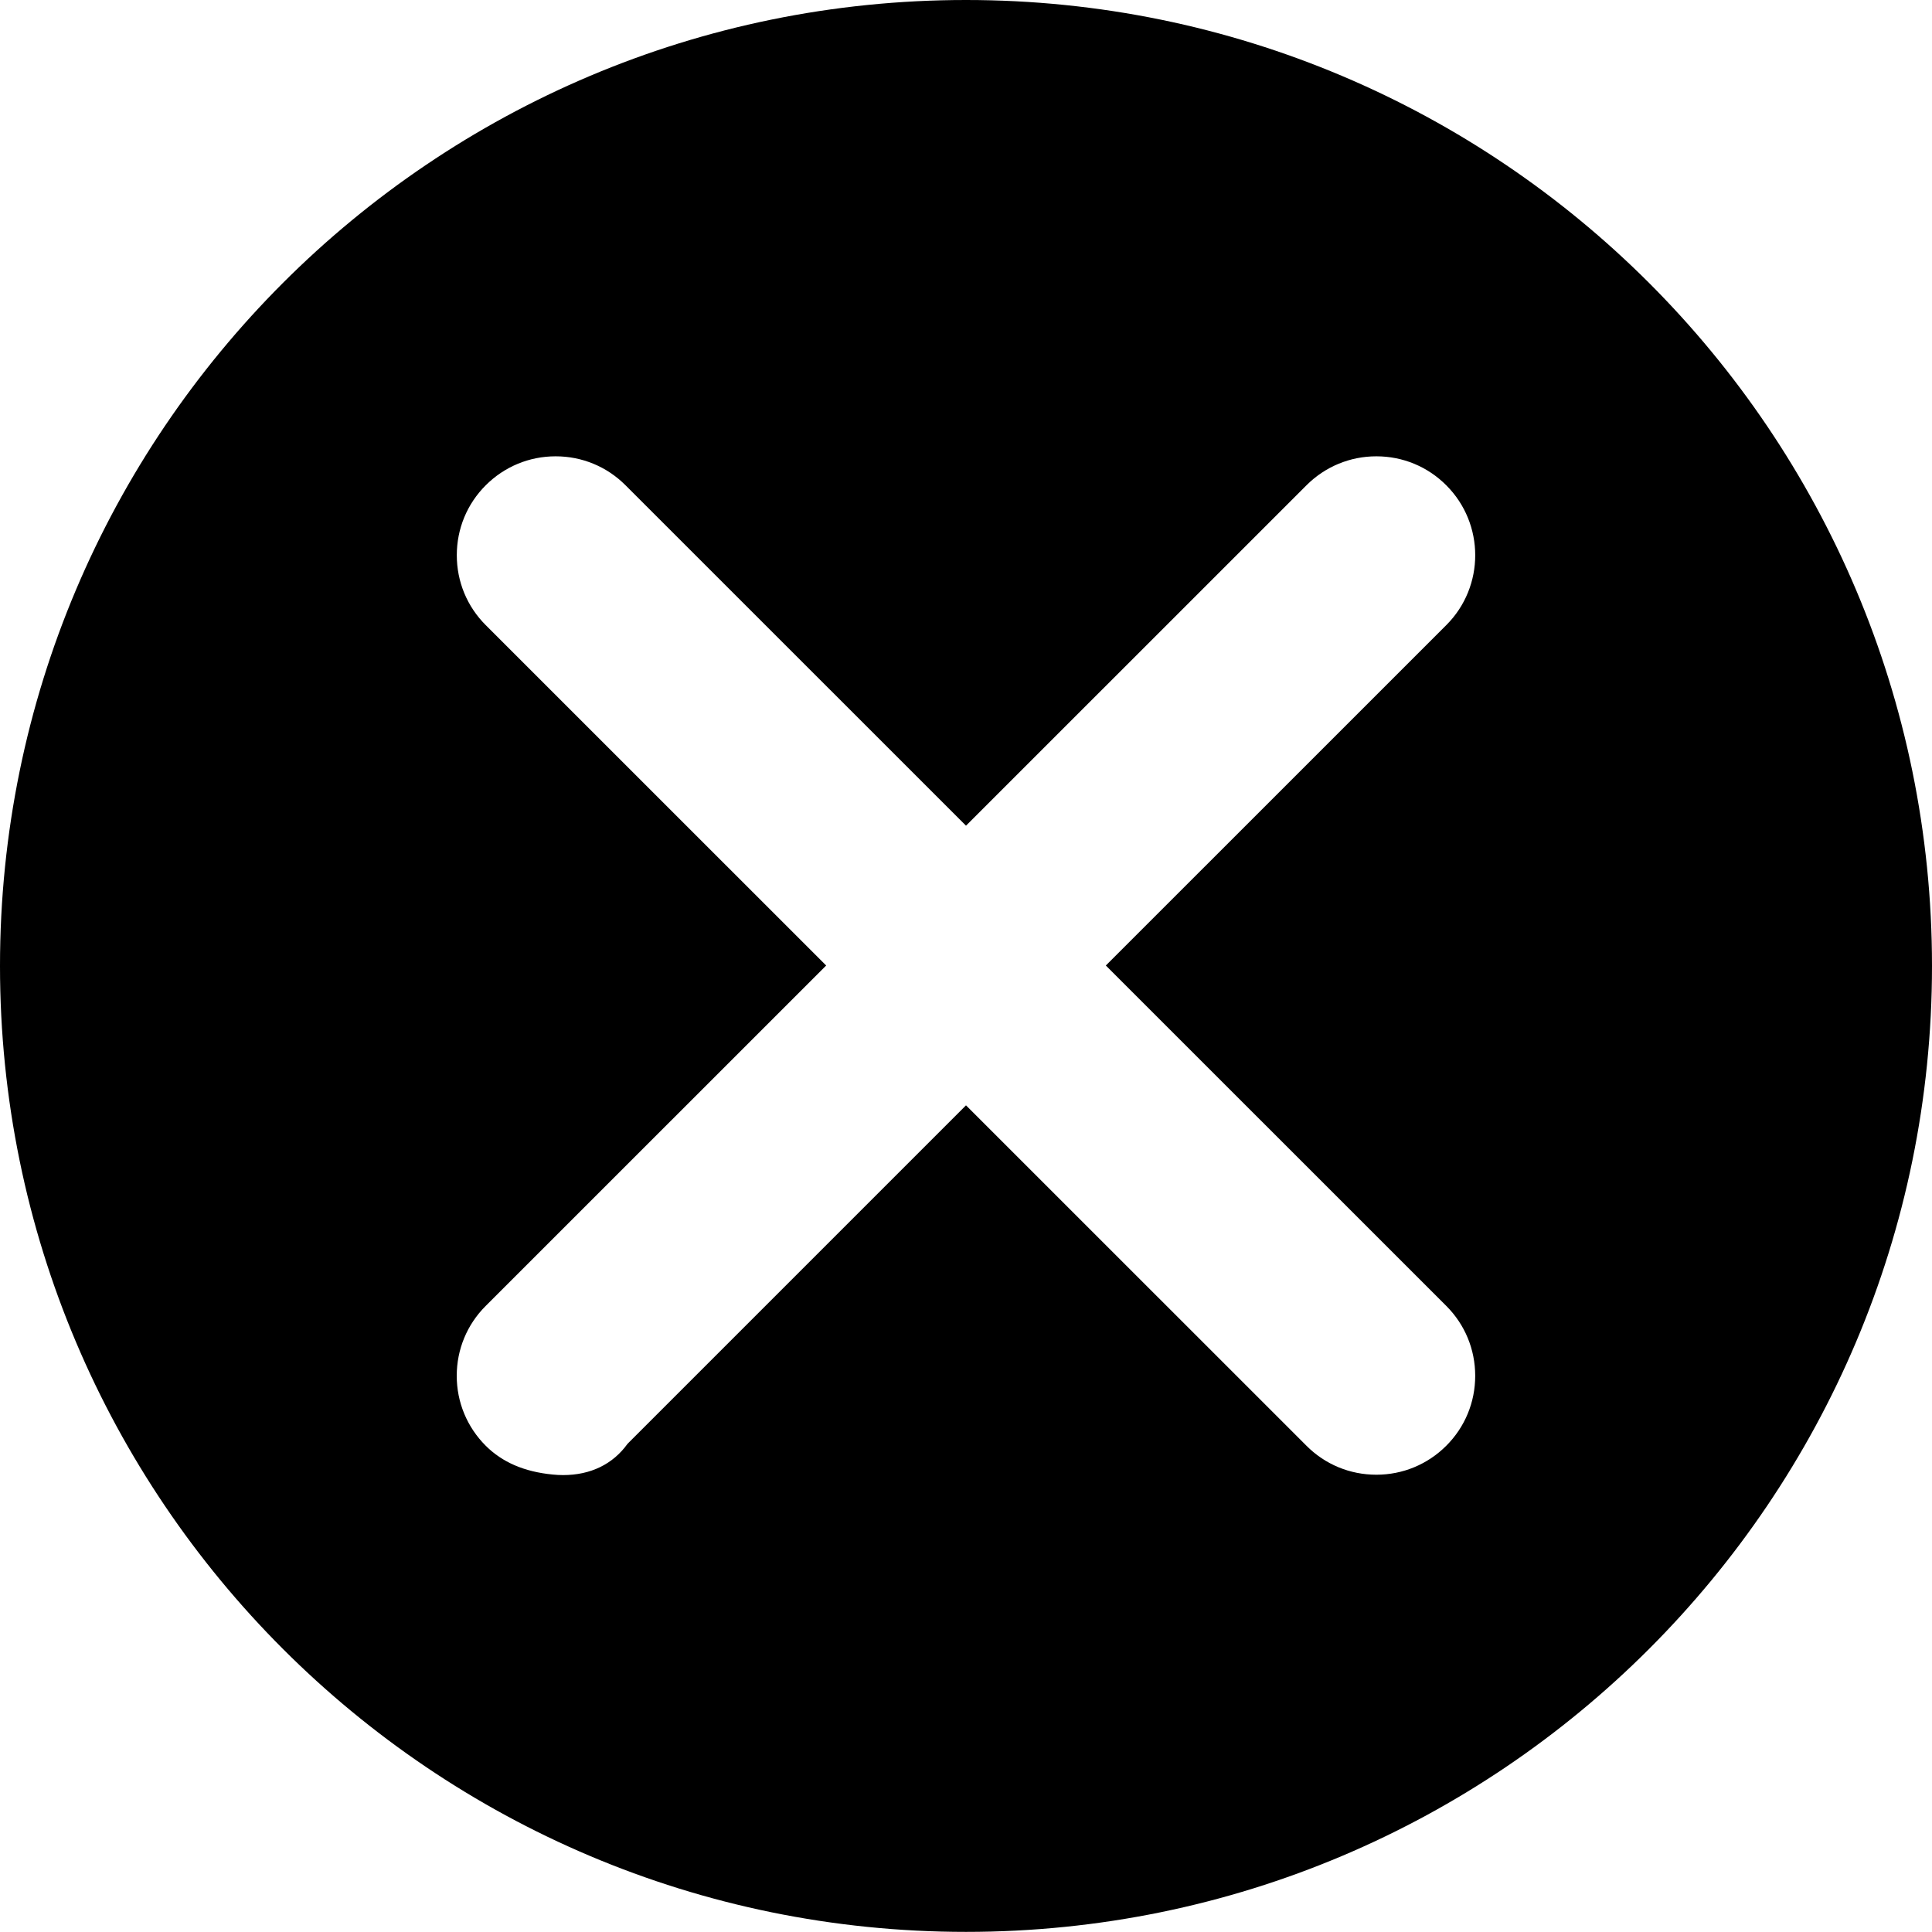
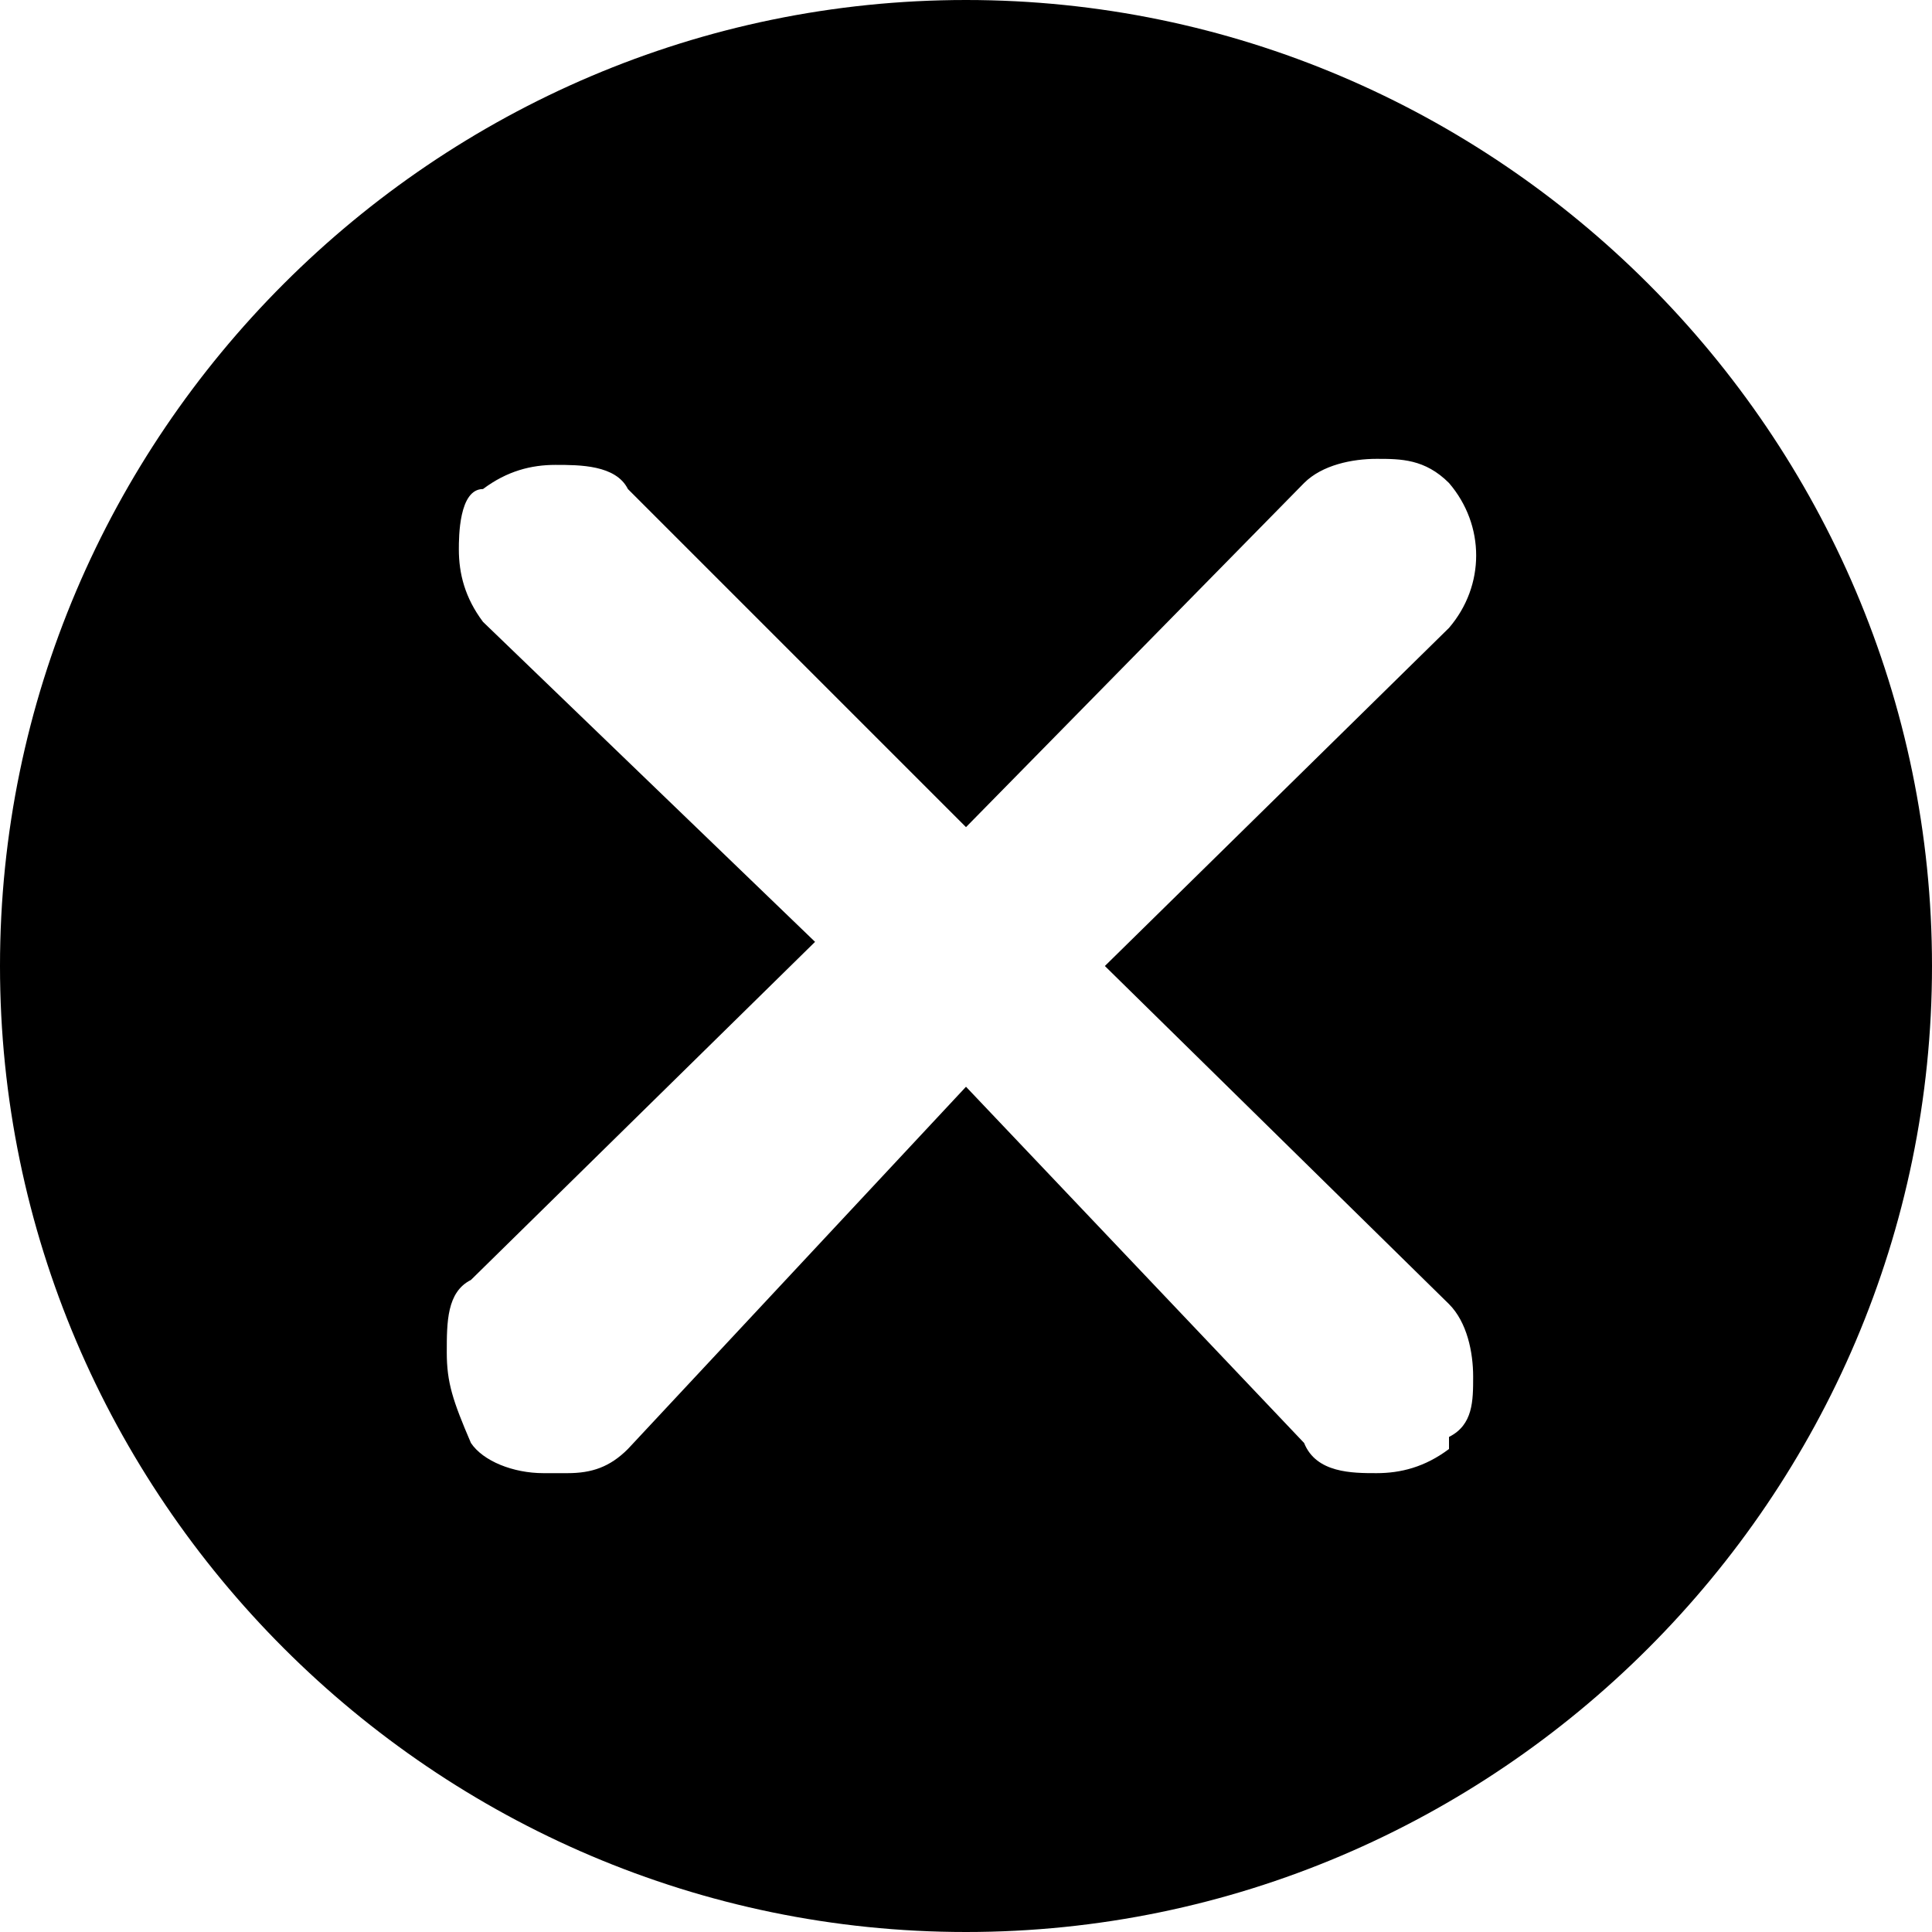
- <svg xmlns="http://www.w3.org/2000/svg" viewBox="0 0 32 32" enable-background="new 0 0 32 32">
-   <path d="m16 0c-8.836 0-16 7.163-16 15.999s7.164 15.999 16 15.999c8.836 0 16-7.163 16-15.999s-7.164-15.999-16-15.999m7.955 23.946c-.309.309-.721.48-1.158.48-.438 0-.849-.17-1.158-.48l-5.639-5.638-5.606 5.606c-.244.339-.613.518-1.068.518-.056 0-.114-.003-.172-.009-.471-.046-.834-.203-1.109-.477-.309-.309-.48-.721-.48-1.158s.17-.849.48-1.158l5.639-5.638-5.639-5.638c-.309-.309-.479-.72-.479-1.158 0-.438.17-.849.479-1.158.309-.309.721-.48 1.158-.48.437 0 .849.17 1.158.48l5.639 5.638 5.639-5.638c.309-.309.721-.48 1.158-.48.437 0 .849.17 1.158.48.639.639.639 1.678 0 2.316l-5.639 5.638 5.639 5.638c.309.309.479.72.479 1.158 0 .438-.17.849-.479 1.158" />
+ <svg xmlns="http://www.w3.org/2000/svg" viewBox="0 0 32 32">
+   <path d="M16 0C7.2 0 0 7.2 0 16s7.2 16 16 16 16-7.2 16-16S24.8 0 16 0m8 24c-.4.3-.8.4-1.2.4-.4 0-1 0-1.2-.5L16 18l-5.6 6c-.3.3-.6.4-1 .4H9c-.5 0-1-.2-1.2-.5-.3-.7-.4-1-.4-1.5s0-1 .4-1.2l5.7-5.6L8 10.3c-.3-.4-.4-.8-.4-1.2 0-.2 0-1 .4-1 .4-.3.8-.4 1.2-.4.4 0 1 0 1.2.4l5.6 5.6L21.6 8c.3-.3.8-.4 1.2-.4.4 0 .8 0 1.2.4.6.7.6 1.7 0 2.4L18.3 16l5.7 5.6c.3.3.4.8.4 1.2 0 .4 0 .8-.4 1" />
</svg>
